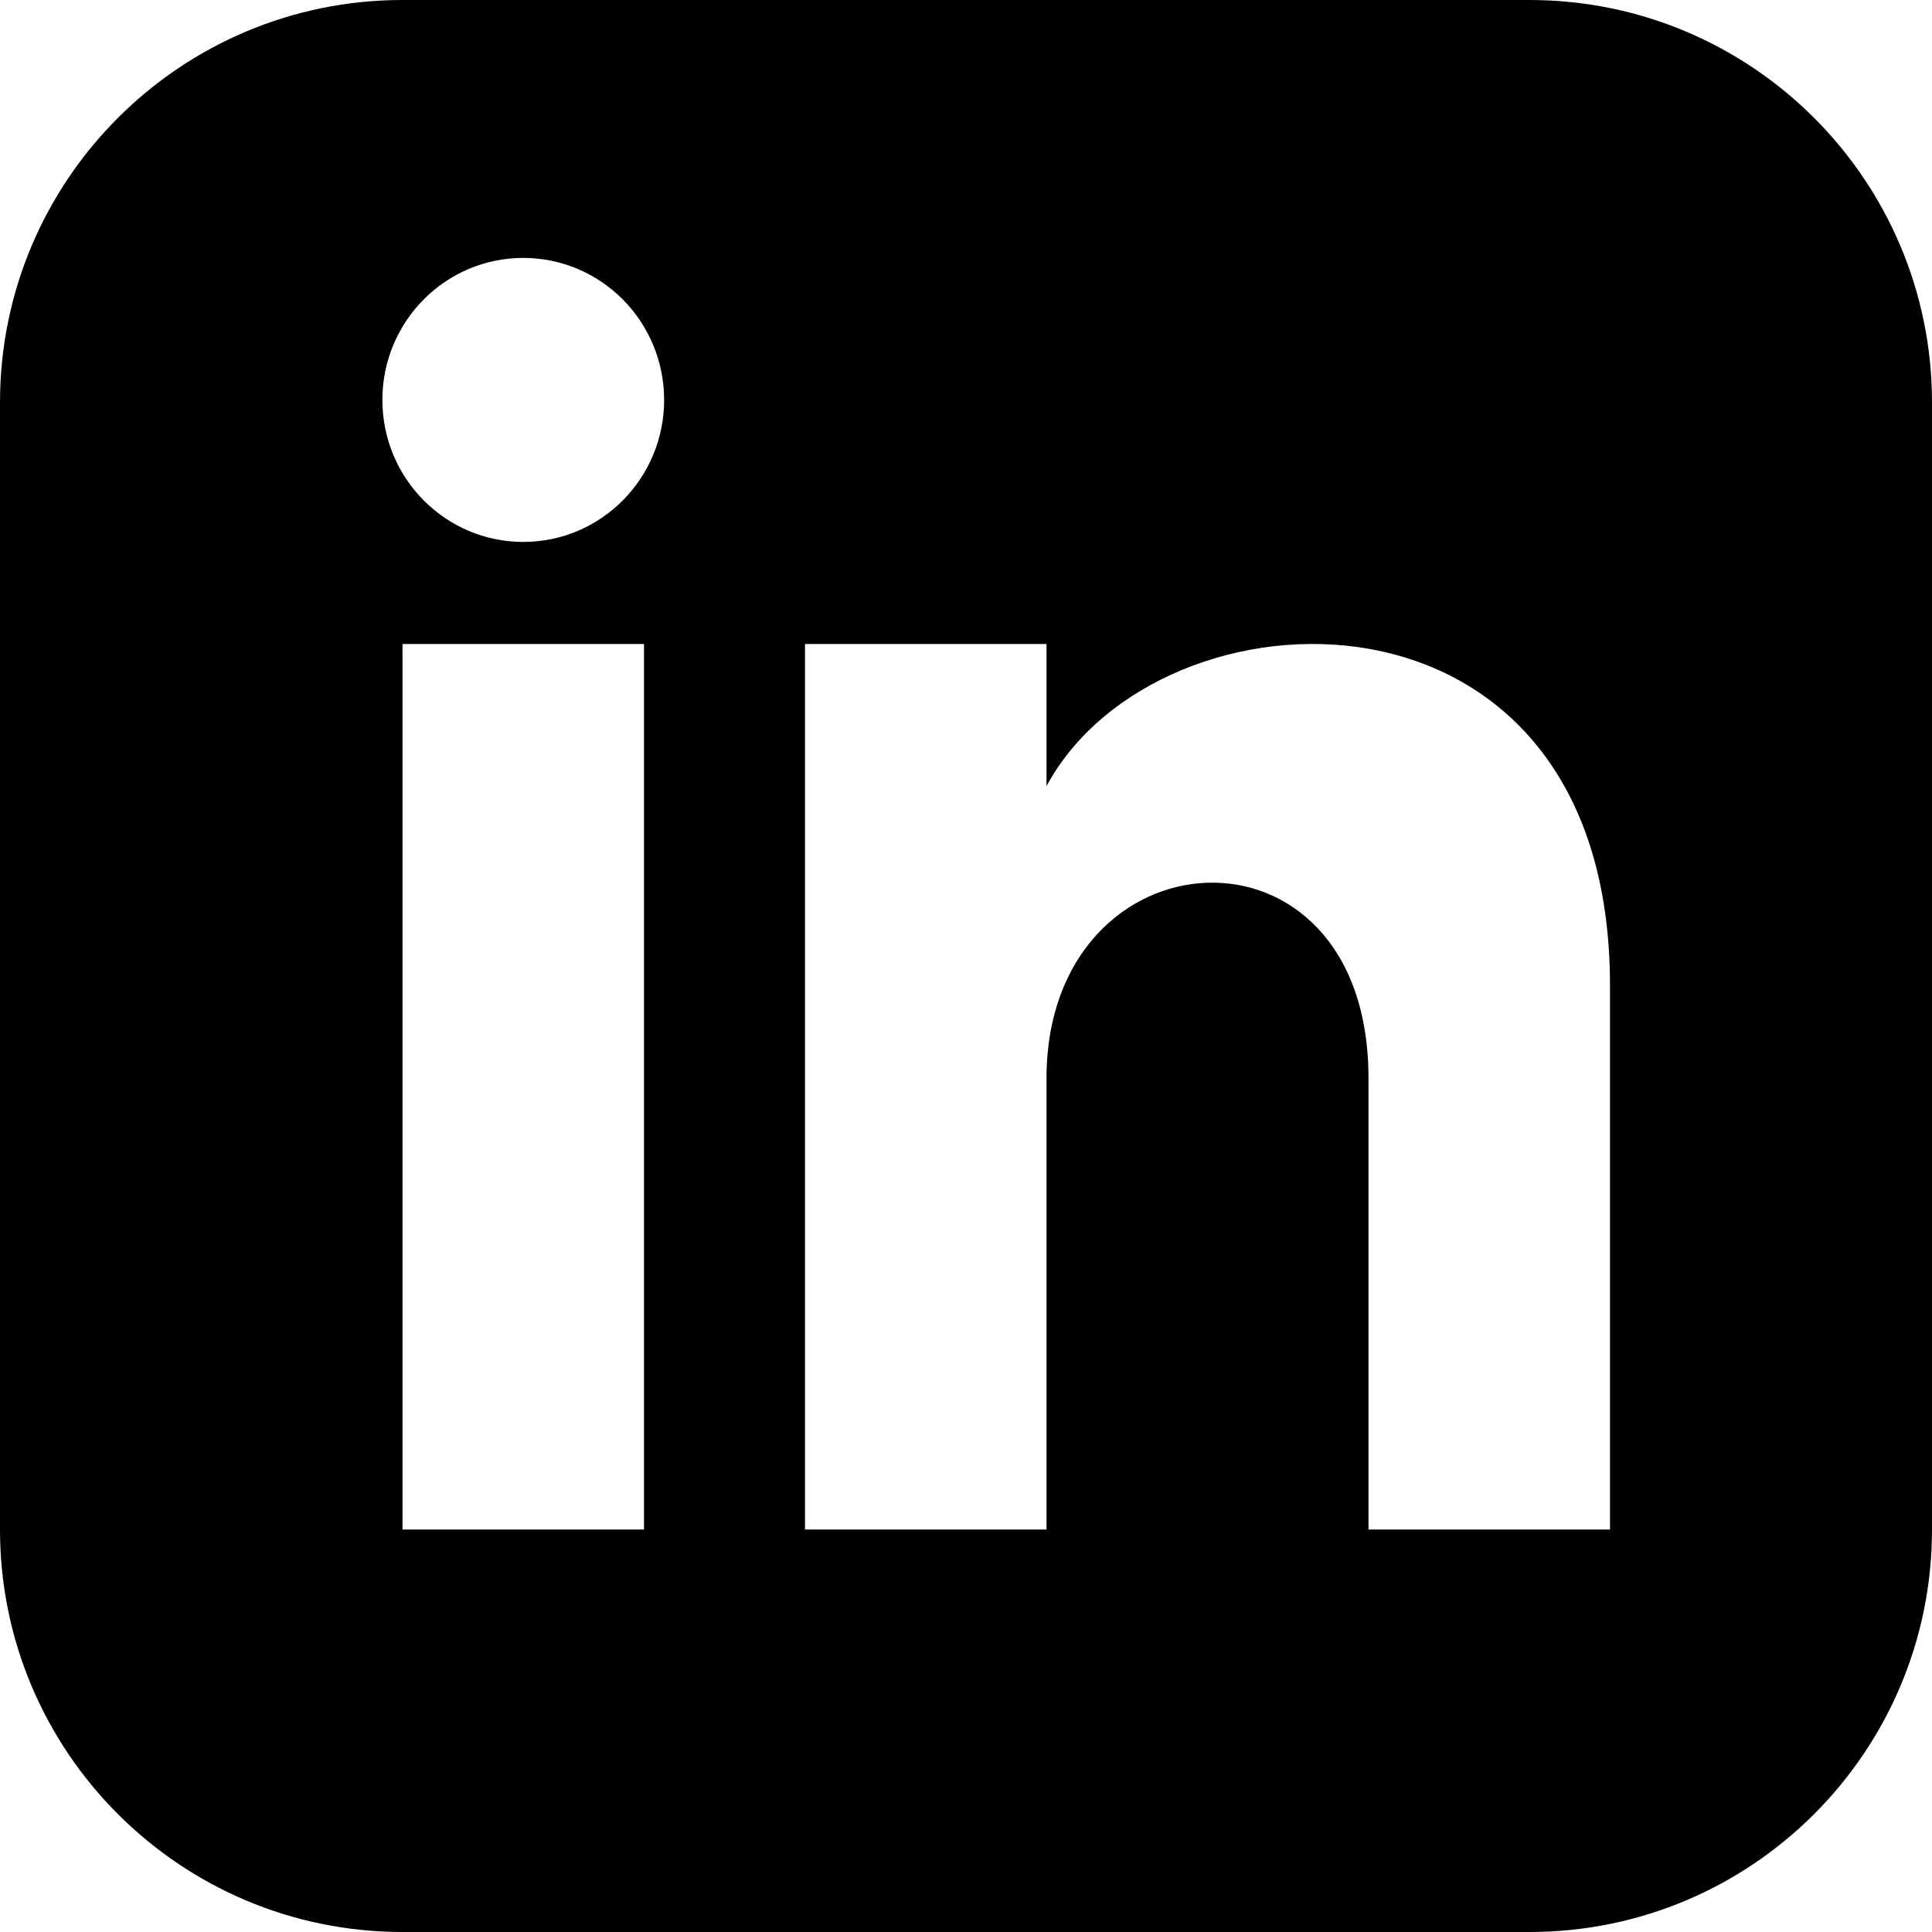
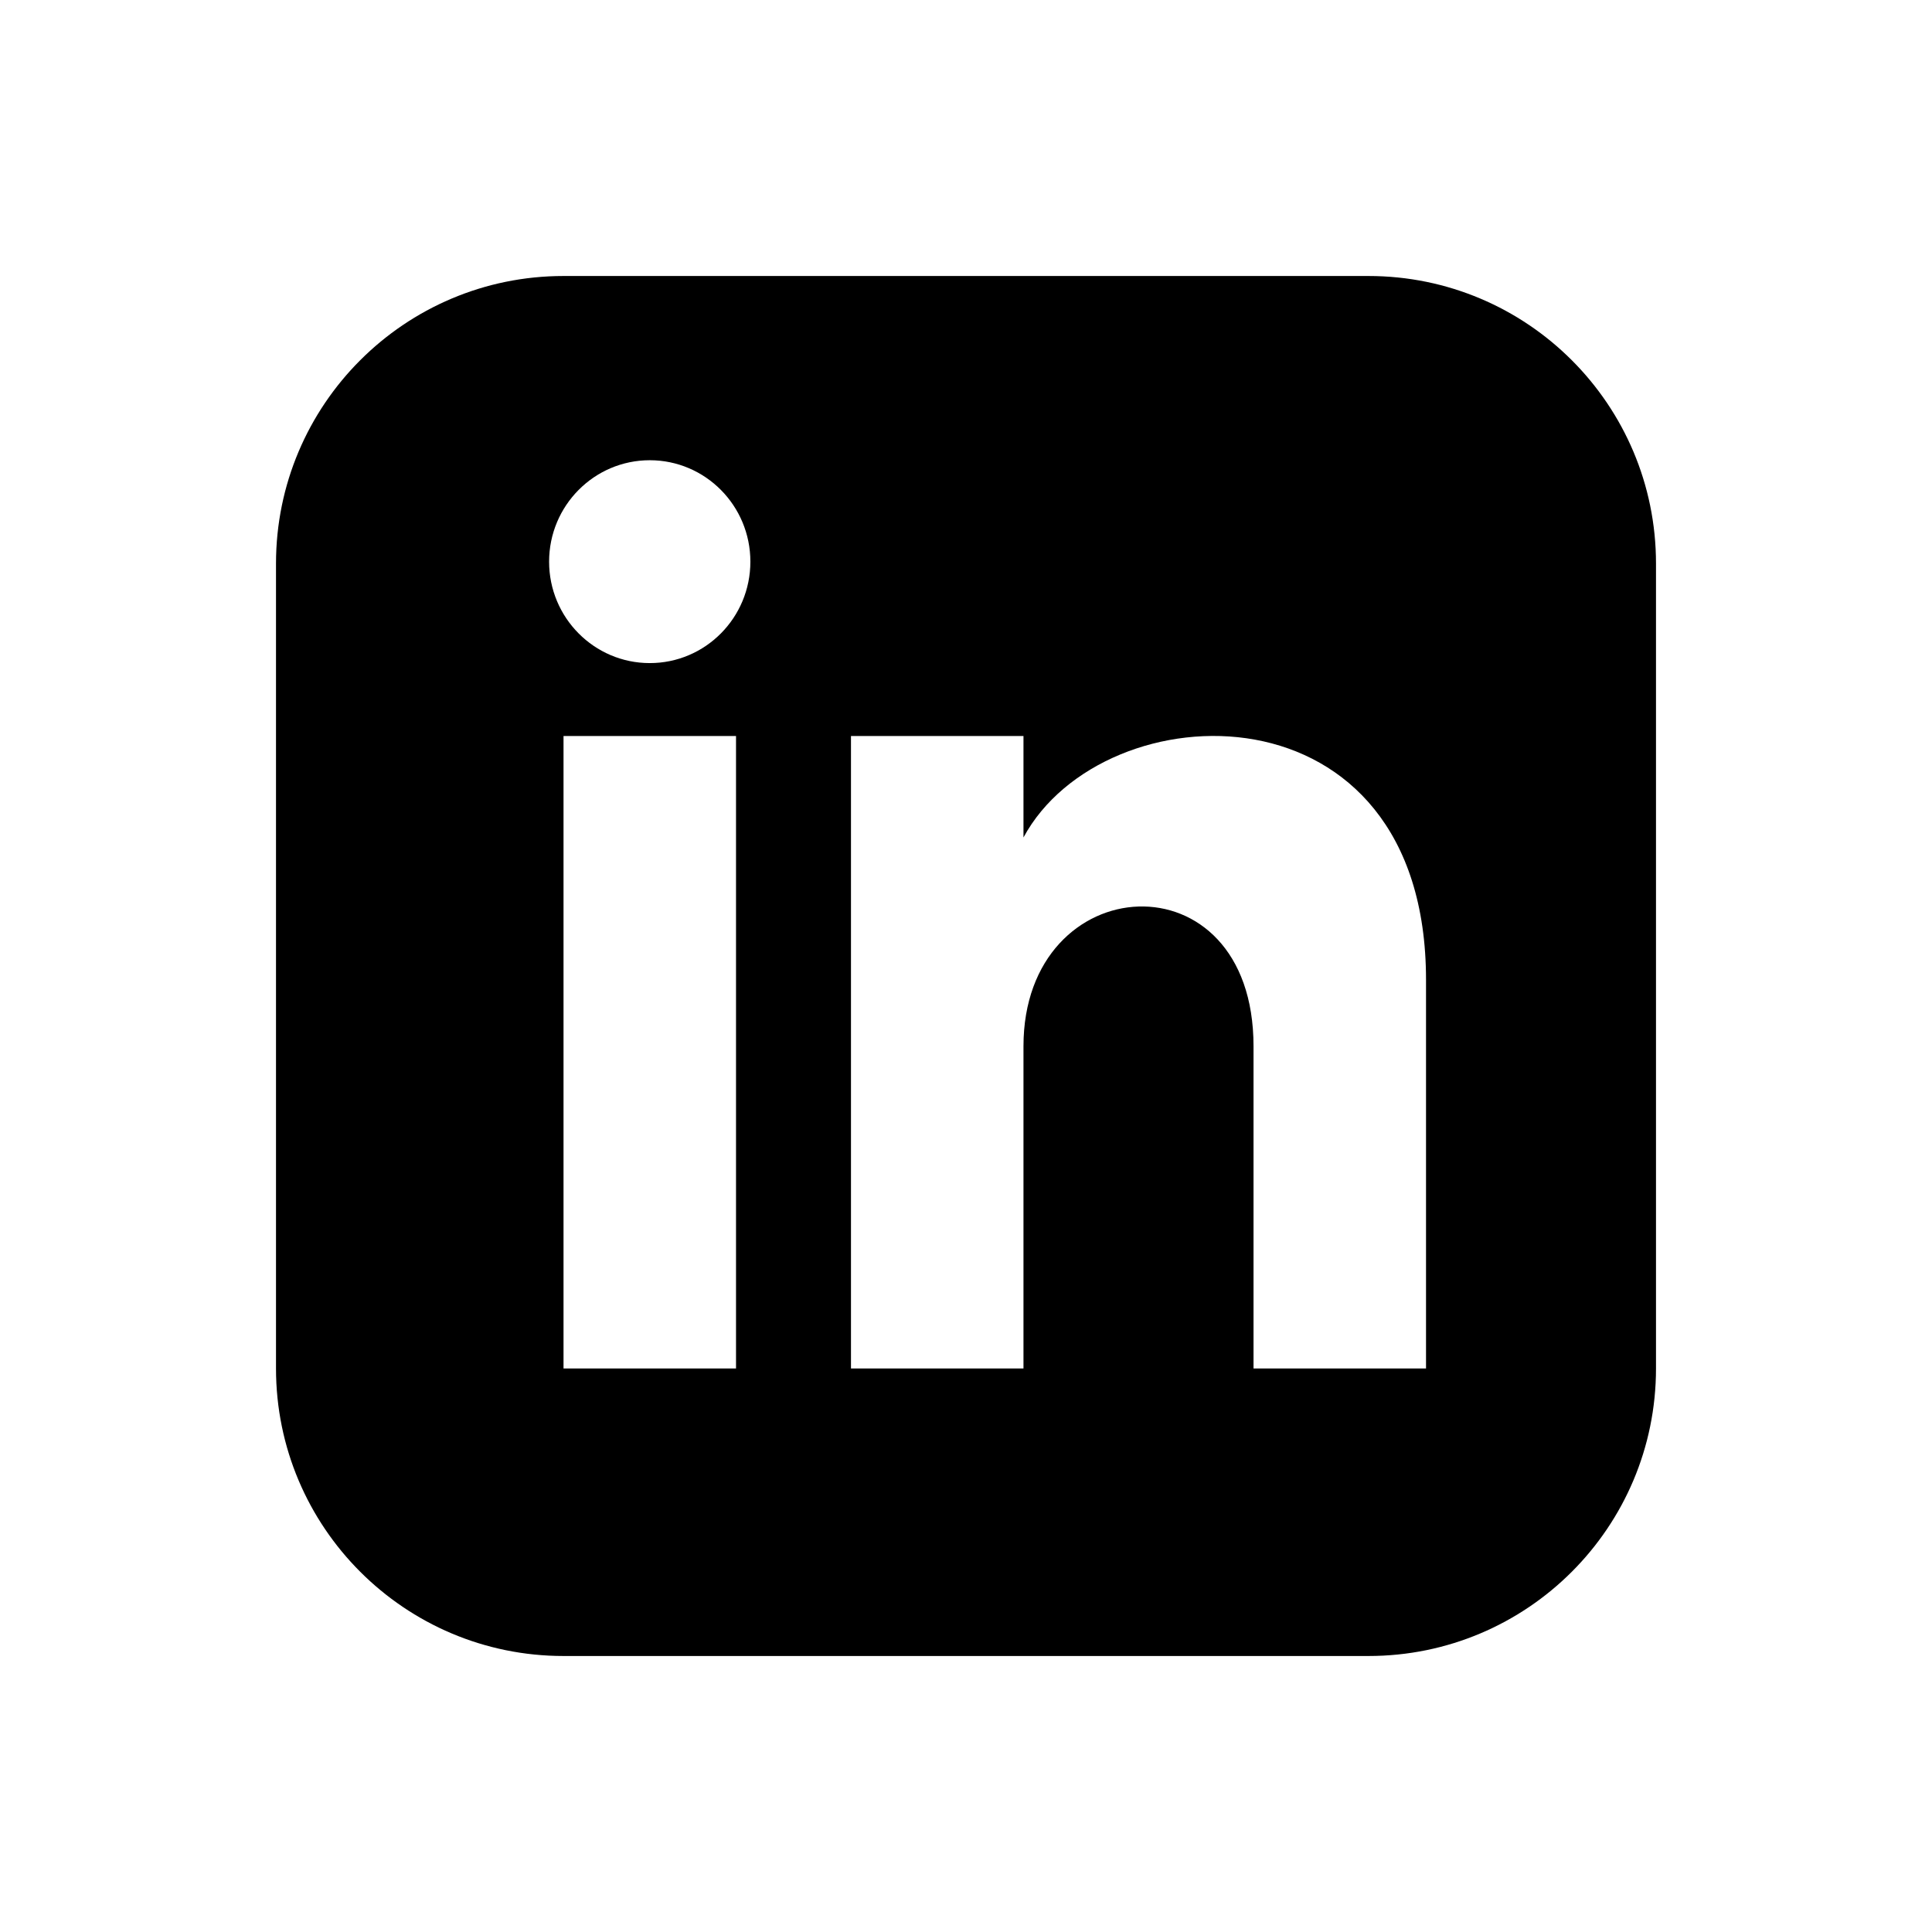
- <svg xmlns="http://www.w3.org/2000/svg" width="24" height="24" viewBox="0 0 24 24">
-   <path d="M19 0h-14c-2.761 0-5 2.239-5 5v14c0 2.761 2.239 5 5 5h14c2.762 0 5-2.239 5-5v-14c0-2.761-2.238-5-5-5zm-11 19h-3v-11h3v11zm-1.5-12.268c-.966 0-1.75-.79-1.75-1.764s.784-1.764 1.75-1.764 1.75.79 1.75 1.764-.783 1.764-1.75 1.764zm13.5 12.268h-3v-5.604c0-3.368-4-3.113-4 0v5.604h-3v-11h3v1.765c1.396-2.586 7-2.777 7 2.476v6.759z" />
+ <svg xmlns="http://www.w3.org/2000/svg" width="28" height="28" viewBox="0 0 28 28" fill="none">
+   <path d="M19.833 4H8.167C5.866 4 4 5.866 4 8.167V19.833C4 22.134 5.866 24 8.167 24H19.833C22.135 24 24 22.134 24 19.833V8.167C24 5.866 22.135 4 19.833 4ZM10.667 19.833H8.167V10.667H10.667V19.833ZM9.417 9.61C8.612 9.61 7.958 8.952 7.958 8.14C7.958 7.328 8.612 6.67 9.417 6.67C10.222 6.67 10.875 7.328 10.875 8.14C10.875 8.952 10.223 9.61 9.417 9.61ZM20.667 19.833H18.167V15.163C18.167 12.357 14.833 12.569 14.833 15.163V19.833H12.333V10.667H14.833V12.137C15.997 9.982 20.667 9.823 20.667 14.201V19.833Z" fill="currentColor" />
</svg>
